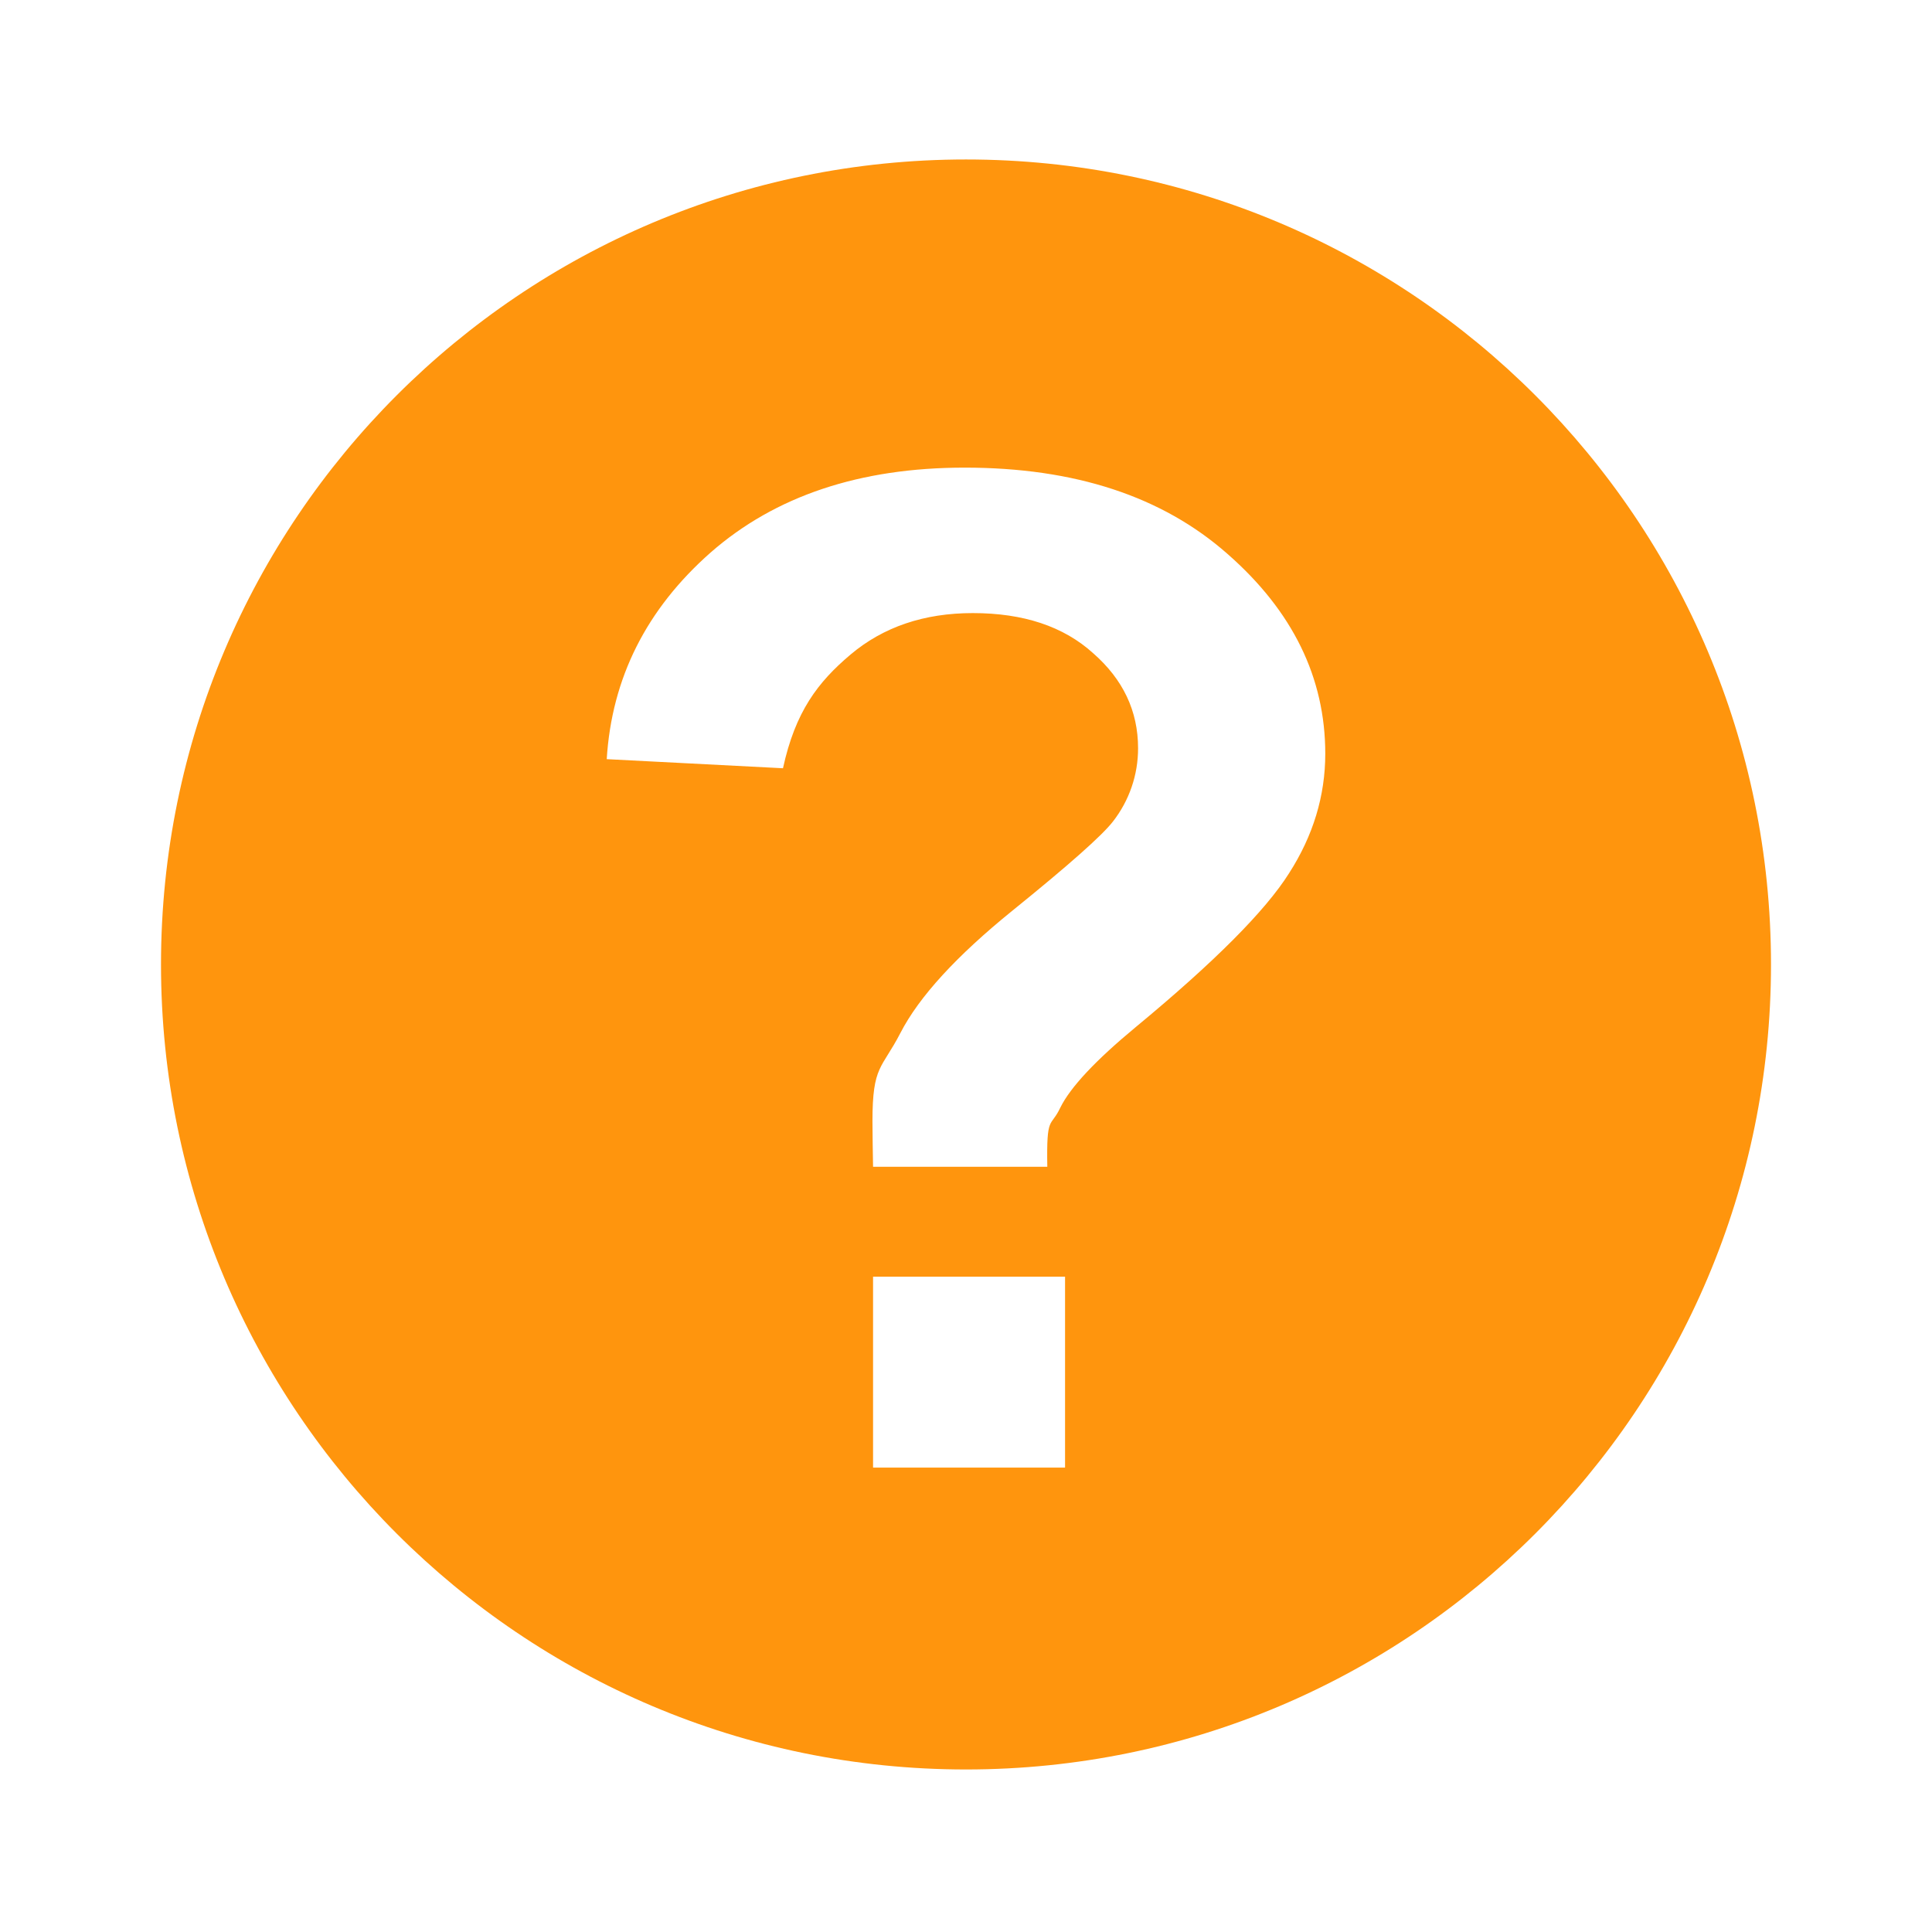
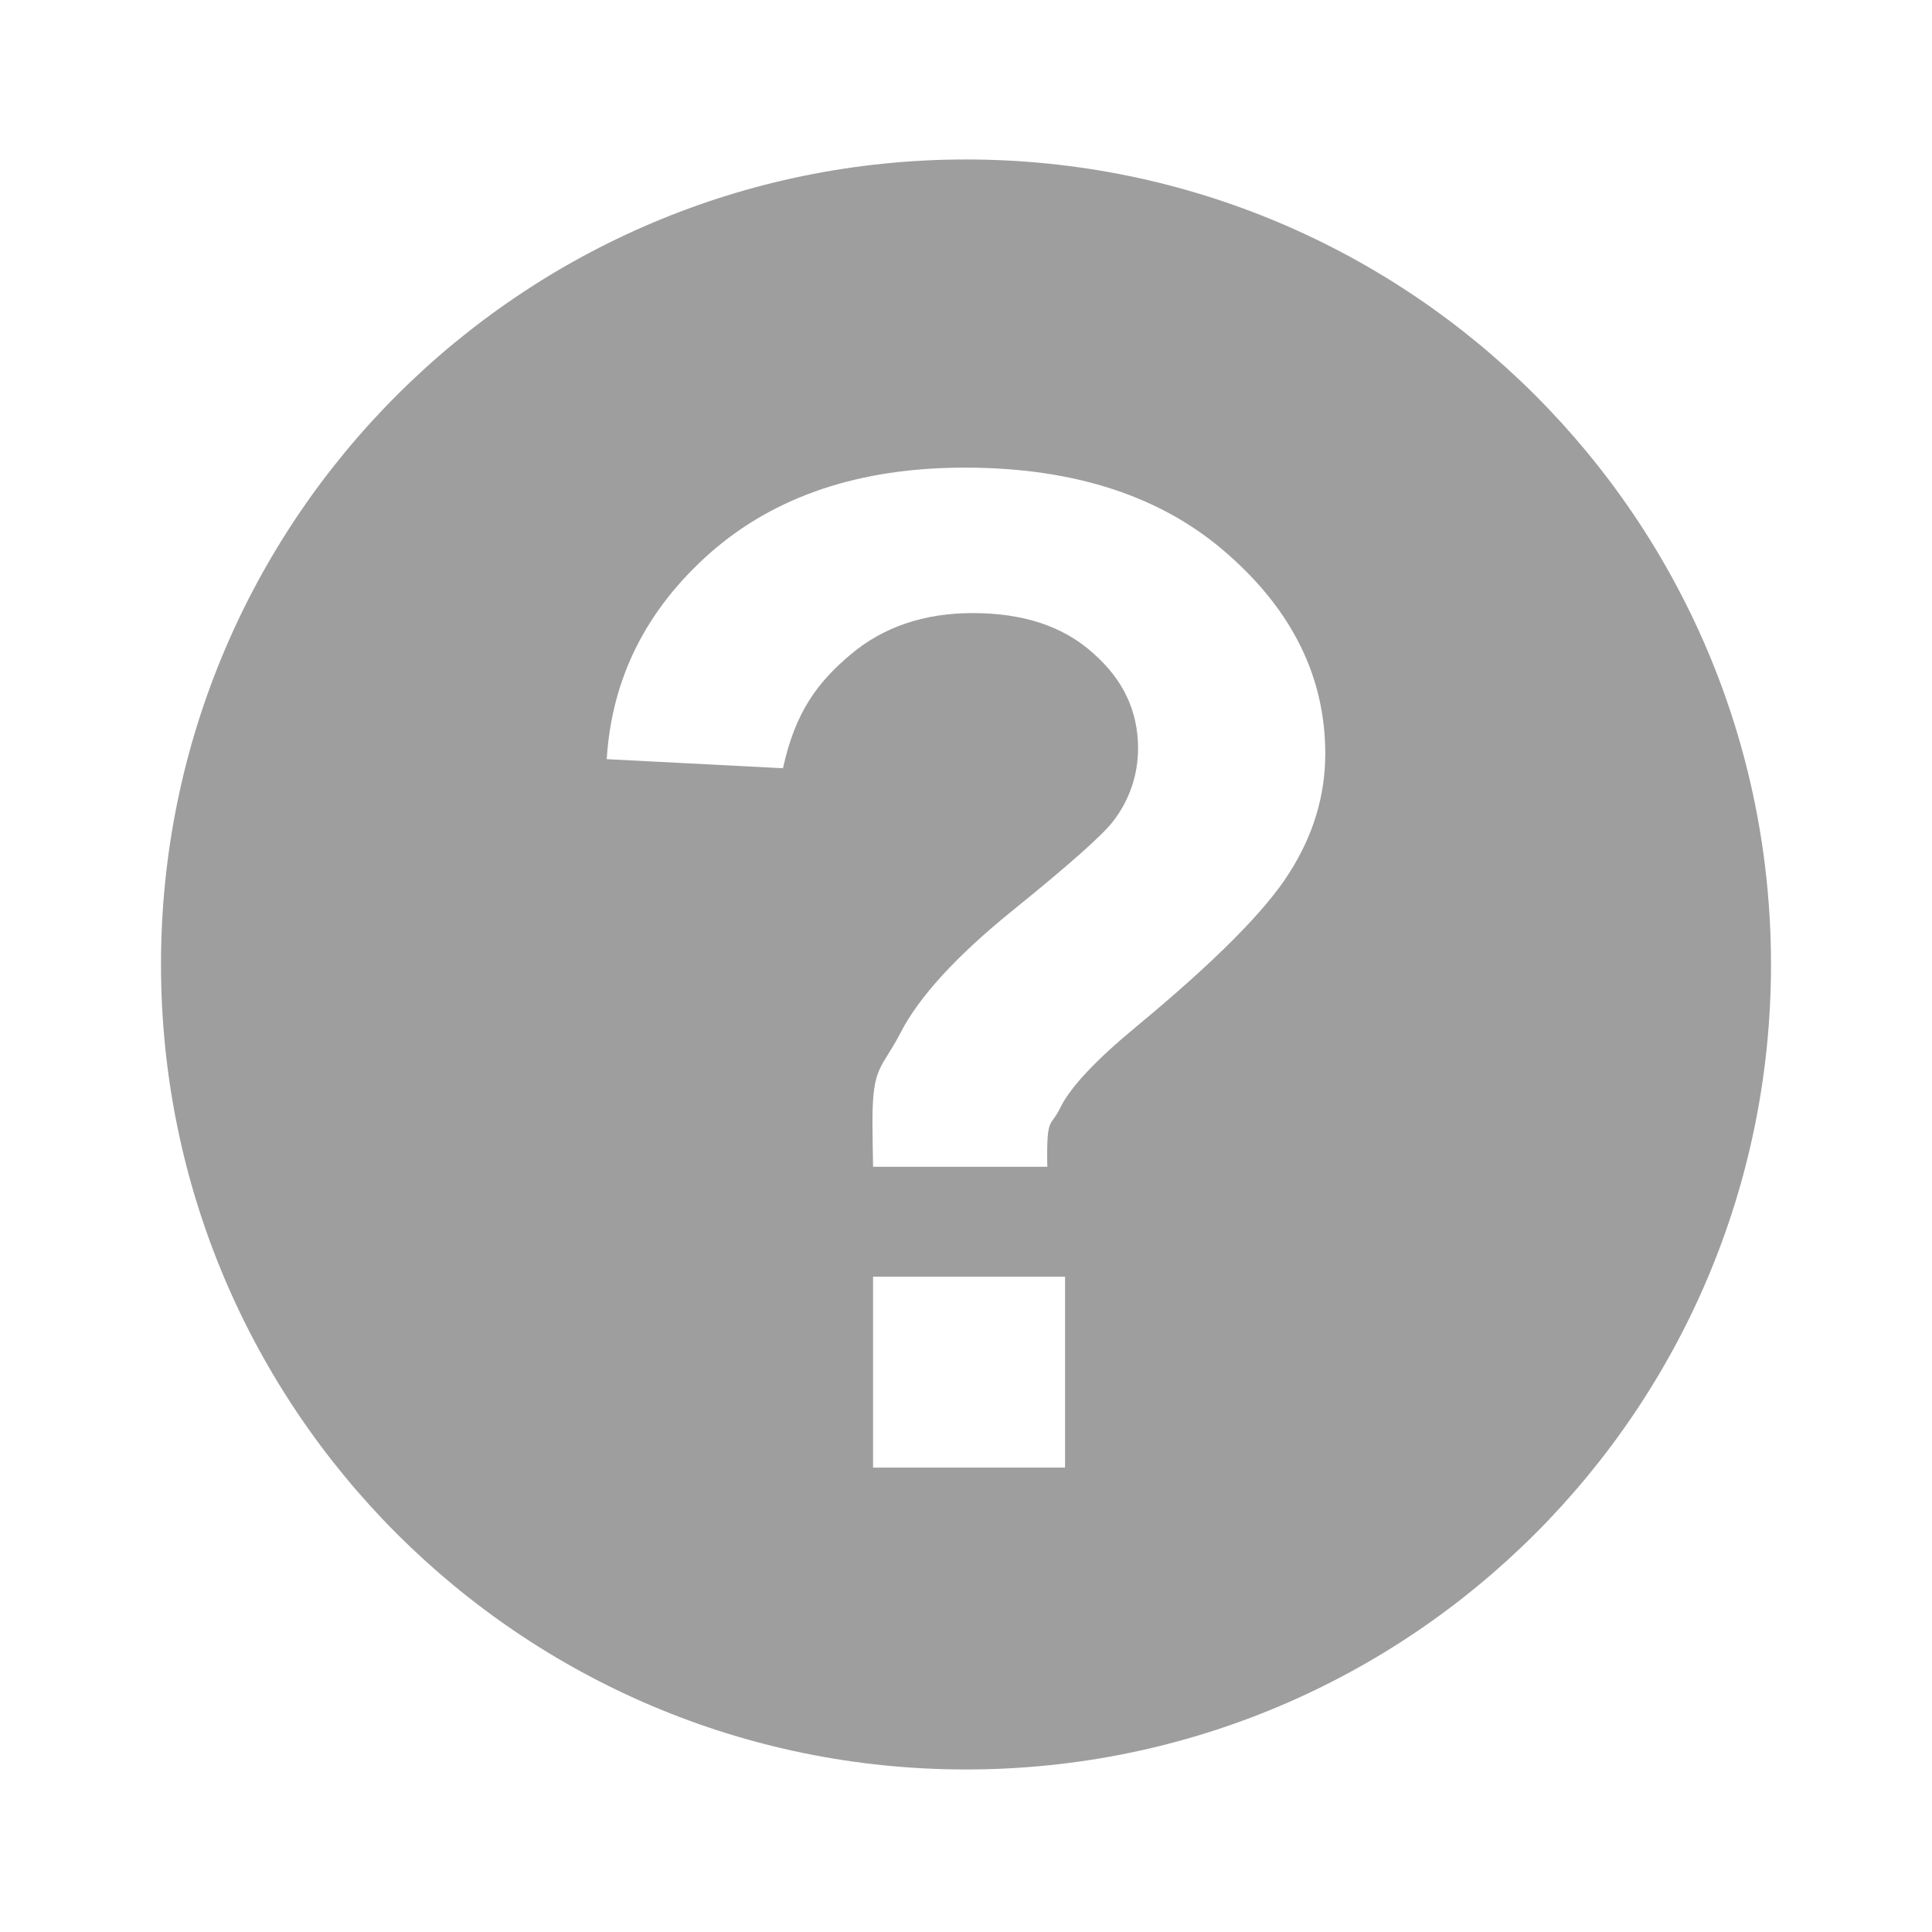
<svg xmlns="http://www.w3.org/2000/svg" viewBox="0 0 48 48">
-   <path d="M24 3.962a20 20 0 0 0-20 20 20 20 0 0 0 20 20 20 20 0 0 0 20-20 20 20 0 0 0-20-20zm-.033 7.656c2.737 0 4.913.716 6.531 2.145 1.618 1.418 2.428 3.072 2.428 4.963 0 1.047-.301 2.037-.9 2.97-.589.935-1.856 2.206-3.801 3.815-1.007.833-1.634 1.503-1.883 2.01-.238.506-.345.161-.322 1.467h-4.329a82.706 82.706 0 0 1-.015-1.131c0-1.396.231-1.293.695-2.194.464-.9 1.392-1.913 2.783-3.039 1.392-1.125 2.223-1.862 2.494-2.21a2.95 2.95 0 0 0 .627-1.825c0-.923-.372-1.71-1.119-2.363-.735-.664-1.73-.994-2.986-.994-1.21 0-2.223.343-3.037 1.029-.815.687-1.374 1.42-1.68 2.826l-4.379-.226c.125-2.015.985-3.726 2.58-5.133 1.607-1.407 3.711-2.11 6.313-2.11zm-2.276 20.1h4.77v4.744h-4.77z" fill="#ff950d" fill-rule="evenodd" />
+   <path d="M24 3.962a20 20 0 0 0-20 20 20 20 0 0 0 20 20 20 20 0 0 0 20-20 20 20 0 0 0-20-20zm-.033 7.656c2.737 0 4.913.716 6.531 2.145 1.618 1.418 2.428 3.072 2.428 4.963 0 1.047-.301 2.037-.9 2.97-.589.935-1.856 2.206-3.801 3.815-1.007.833-1.634 1.503-1.883 2.01-.238.506-.345.161-.322 1.467h-4.329a82.706 82.706 0 0 1-.015-1.131c0-1.396.231-1.293.695-2.194.464-.9 1.392-1.913 2.783-3.039 1.392-1.125 2.223-1.862 2.494-2.21a2.95 2.95 0 0 0 .627-1.825c0-.923-.372-1.71-1.119-2.363-.735-.664-1.73-.994-2.986-.994-1.21 0-2.223.343-3.037 1.029-.815.687-1.374 1.42-1.68 2.826l-4.379-.226c.125-2.015.985-3.726 2.58-5.133 1.607-1.407 3.711-2.11 6.313-2.11zm-2.276 20.1h4.77v4.744h-4.77z" fill="#9e9e9e" fill-rule="evenodd" />
</svg>
